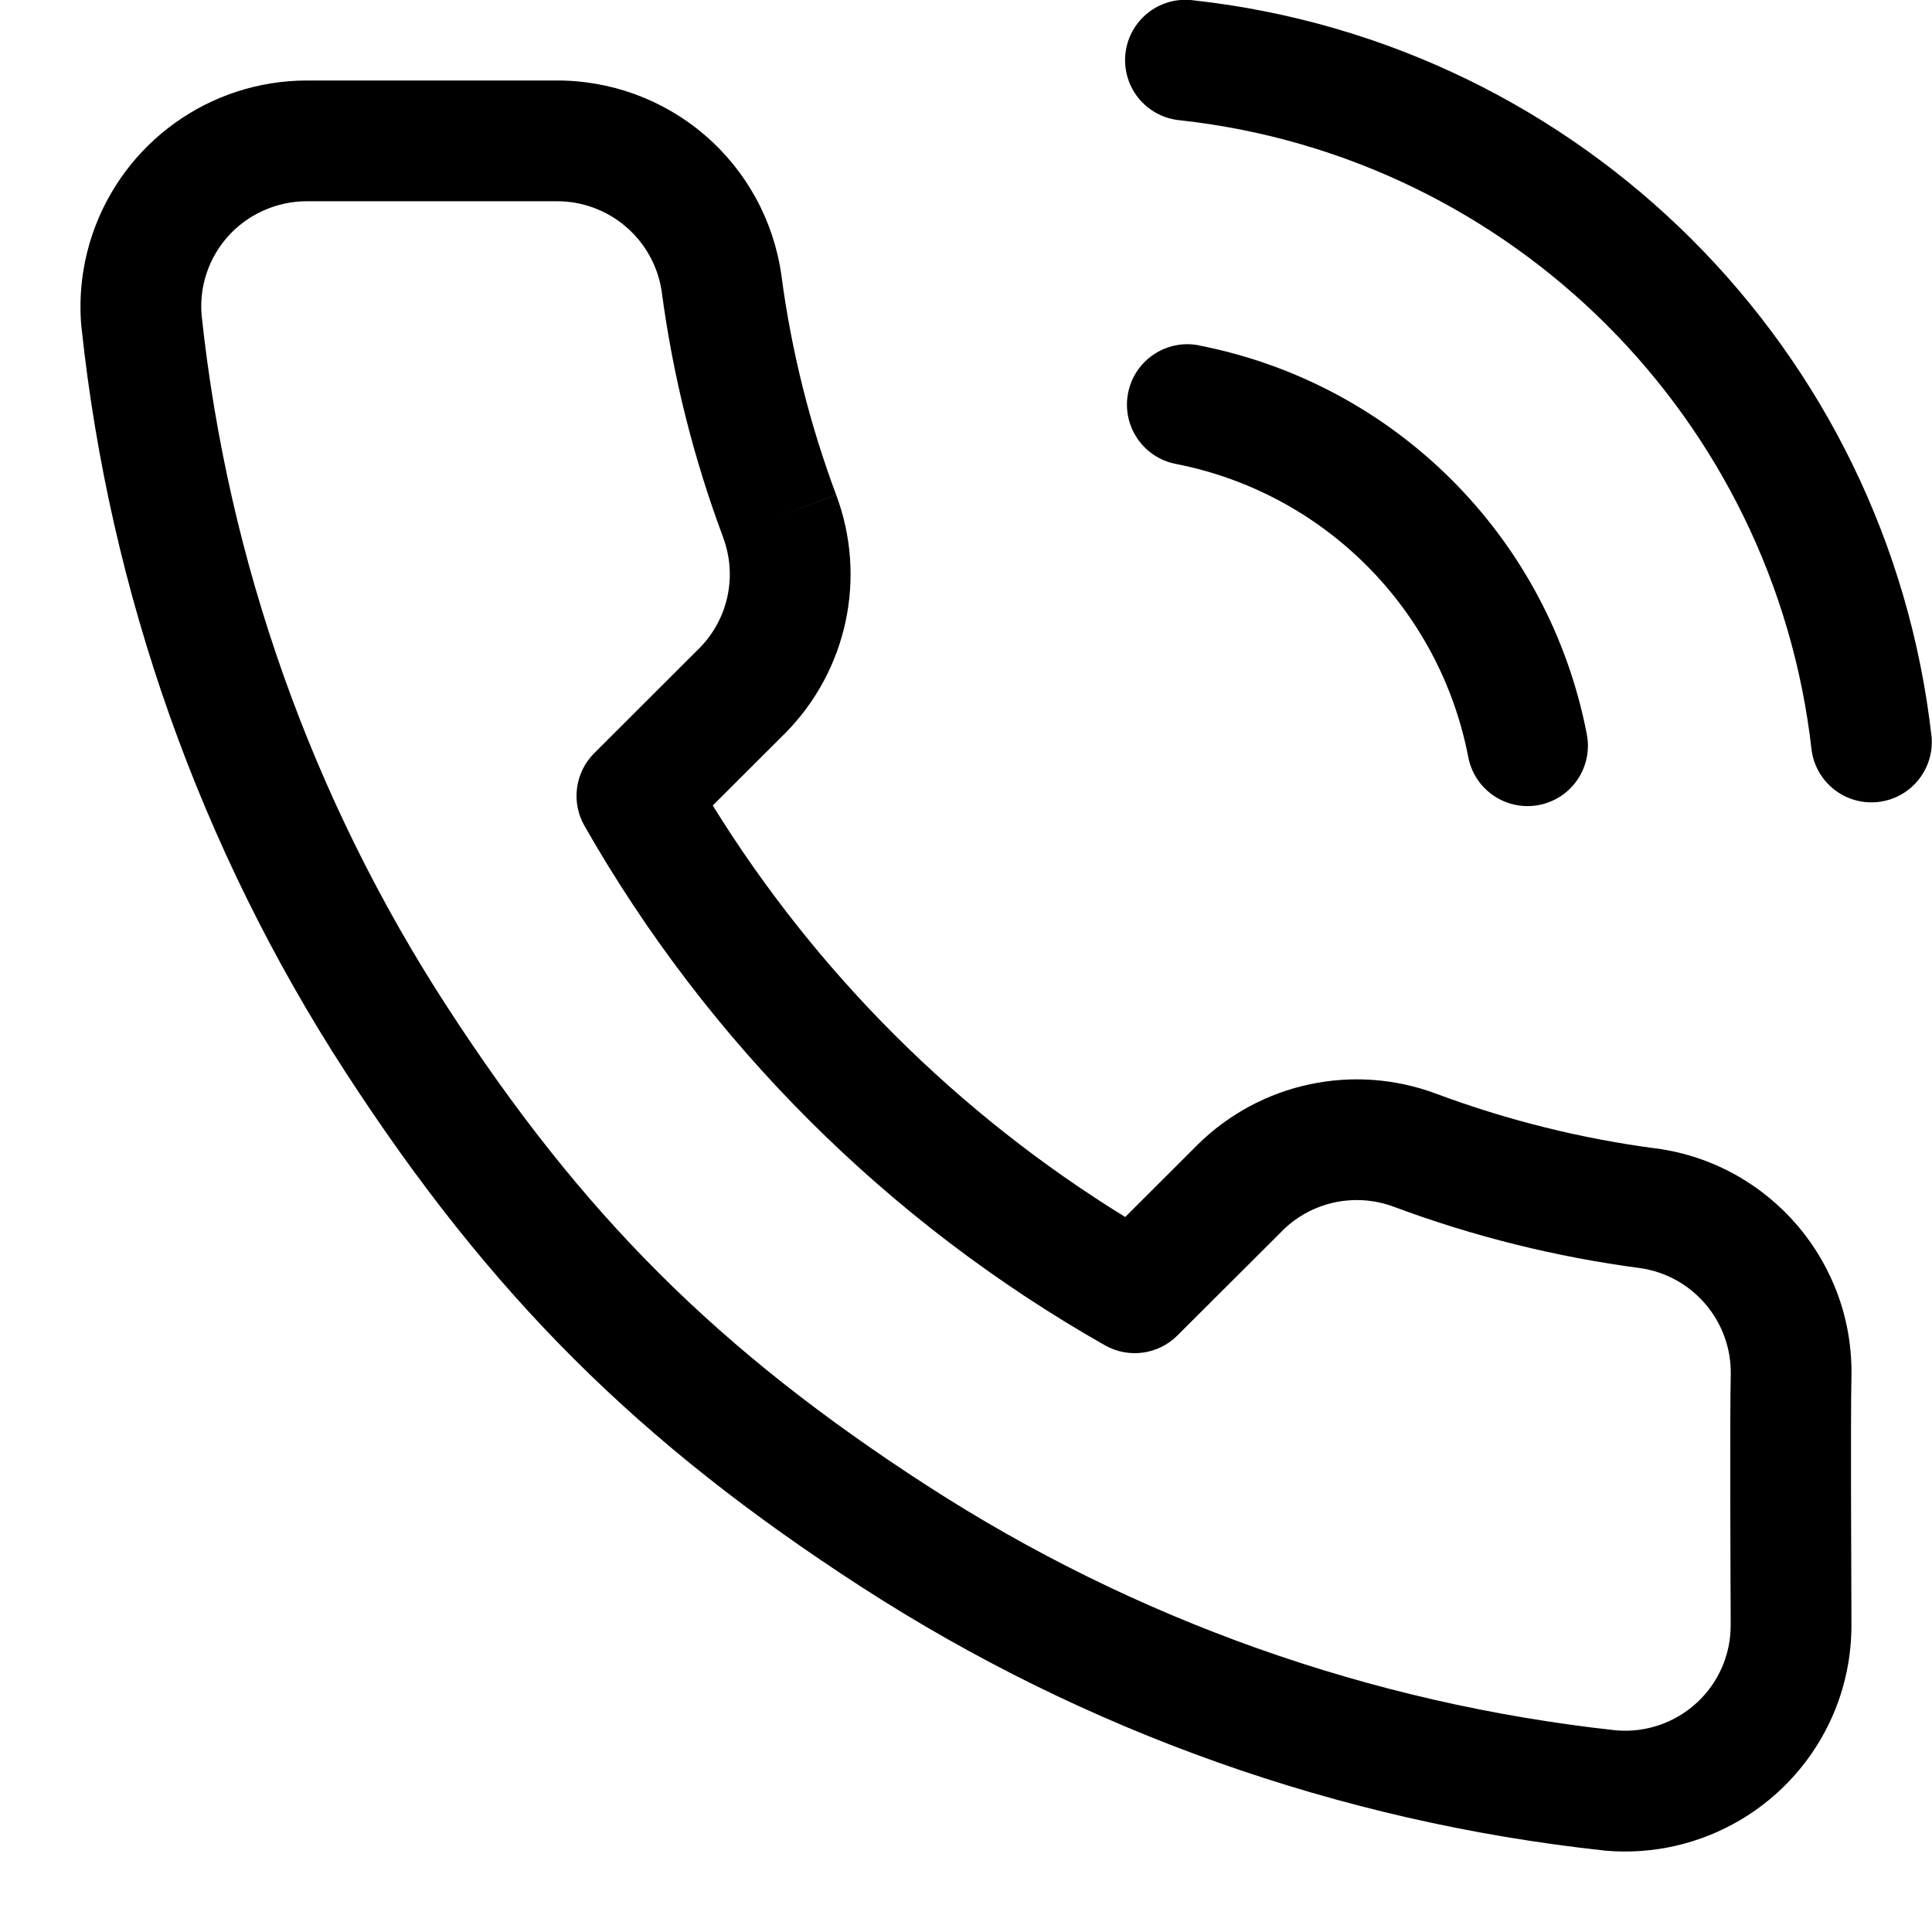
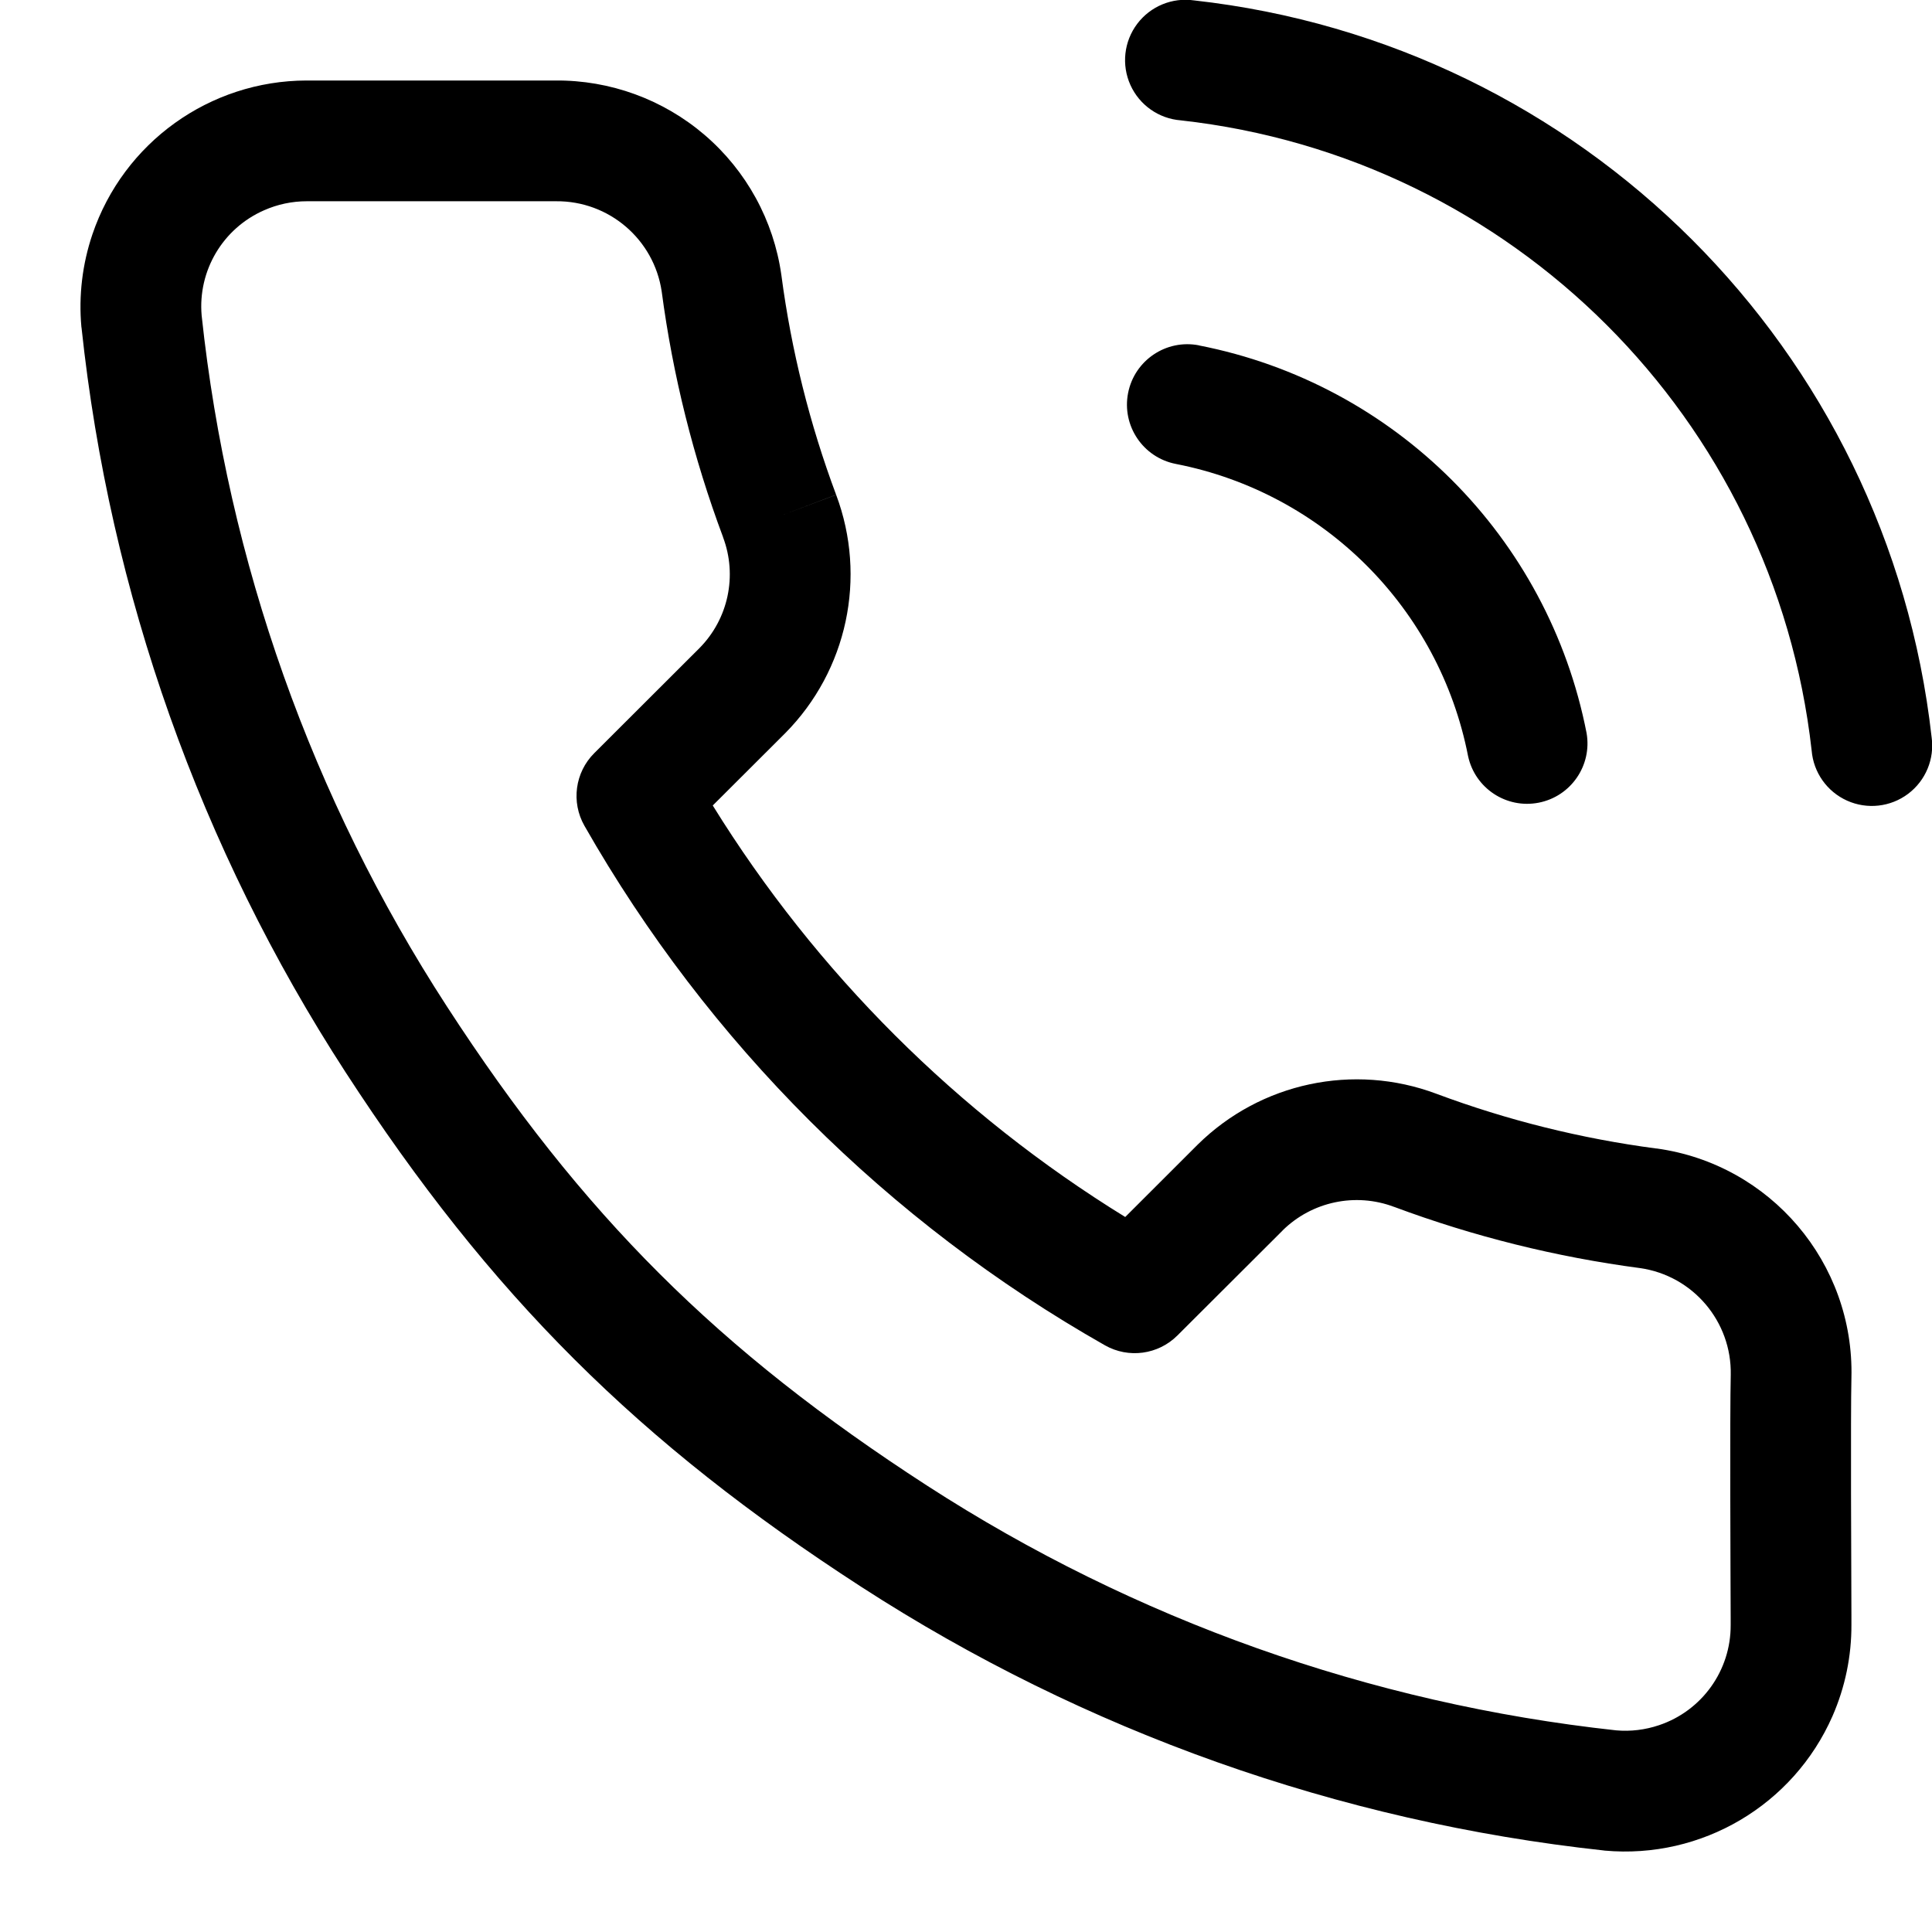
<svg xmlns="http://www.w3.org/2000/svg" width="24" height="24" fill="none" viewBox="0 0 24 24">
  <g fill="currentColor">
-     <path d="M14.833.005a.75.75 0 10-.166 1.49 8.872 8.872 0 017.838 7.828.75.75 0 001.49-.167A10.372 10.372 0 0014.833.005zM14.894 4.29a.75.75 0 00-.288 1.473 4.596 4.596 0 013.631 3.63.75.75 0 101.472-.287 6.096 6.096 0 00-4.815-4.815z" />
-     <path fill-rule="evenodd" d="M8.755 1.678A2.814 2.814 0 006.898 1h-3.09a2.815 2.815 0 00-2.66 1.911c-.125.37-.172.76-.137 1.15l.002.011a21.082 21.082 0 003.28 9.248c1.8 2.773 3.642 4.604 6.407 6.393a21.175 21.175 0 009.221 3.274l.014.002a2.816 2.816 0 002.829-1.671c.157-.359.237-.746.235-1.137v-.105c-.002-.539-.011-2.508 0-2.96a2.804 2.804 0 00-2.418-2.849h-.007a12.51 12.51 0 01-2.732-.68 2.815 2.815 0 00-2.964.632l-.9.899a15.726 15.726 0 01-5.124-5.112l.897-.895.003-.003a2.806 2.806 0 00.633-2.961 12.436 12.436 0 01-.68-2.726l-.001-.007a2.806 2.806 0 00-.951-1.736zM6.909 2.5A1.314 1.314 0 018.22 3.622c.138 1.042.394 2.066.762 3.05v.002a1.304 1.304 0 01-.293 1.377L7.382 9.356a.75.75 0 00-.122.902 17.226 17.226 0 006.466 6.454.75.75 0 00.9-.122l1.306-1.303.001-.002a1.313 1.313 0 011.384-.293h.001c.987.368 2.012.623 3.057.761a1.313 1.313 0 011.125 1.326c-.012.479-.003 2.48-.001 3.007v.101a1.302 1.302 0 01-.424.968 1.313 1.313 0 01-1 .34 19.675 19.675 0 01-8.56-3.041c-2.59-1.676-4.28-3.357-5.963-5.951A19.582 19.582 0 012.505 3.92a1.303 1.303 0 01.776-1.308c.167-.074.347-.112.53-.112h3.098zm3.478 3.647v-.001l-.702.264.702-.263z" clip-rule="evenodd" />
+     <path d="M14.833.005a.75.75 0 10-.166 1.49 8.873 8.873 0 017.838 7.828.75.75 0 101.49-.167A10.373 10.373 0 0014.833.005zM14.894 4.29a.75.75 0 10-.288 1.473 4.596 4.596 0 013.631 3.63.75.75 0 001.472-.287 6.097 6.097 0 00-4.815-4.815z" />
+     <path fill-rule="evenodd" d="M8.755 1.678A2.814 2.814 0 006.898 1h-3.09a2.815 2.815 0 00-2.66 1.911c-.125.37-.172.76-.137 1.15l.002.011a21.082 21.082 0 003.28 9.248c1.8 2.773 3.642 4.604 6.407 6.393a21.175 21.175 0 009.221 3.274l.014.002a2.815 2.815 0 002.829-1.671c.157-.359.237-.746.235-1.137v-.105c-.002-.539-.011-2.508 0-2.96a2.804 2.804 0 00-2.418-2.849h-.007c-.933-.123-1.85-.351-2.731-.68a2.815 2.815 0 00-2.965.632l-.9.899a15.726 15.726 0 01-5.124-5.112l.897-.895.003-.003a2.806 2.806 0 00.633-2.961 12.436 12.436 0 01-.68-2.726l-.001-.007a2.806 2.806 0 00-.951-1.736zM6.909 2.5A1.314 1.314 0 018.22 3.622c.138 1.042.394 2.066.762 3.05v.002a1.304 1.304 0 01-.293 1.377L7.382 9.356a.75.75 0 00-.122.902 17.226 17.226 0 006.466 6.454.75.75 0 00.9-.122l1.306-1.303.001-.002a1.313 1.313 0 011.384-.293h.001c.987.368 2.012.623 3.057.761a1.313 1.313 0 011.125 1.326c-.012.479-.003 2.48-.001 3.007v.101a1.305 1.305 0 01-.89 1.244c-.172.058-.353.08-.533.064a19.673 19.673 0 01-8.561-3.041c-2.59-1.676-4.28-3.357-5.963-5.951A19.582 19.582 0 012.505 3.92a1.303 1.303 0 01.776-1.308c.167-.074.347-.112.53-.112h3.098zm3.478 3.647v-.001l-.702.264.702-.263z" clip-rule="evenodd" />
  </g>
</svg>
